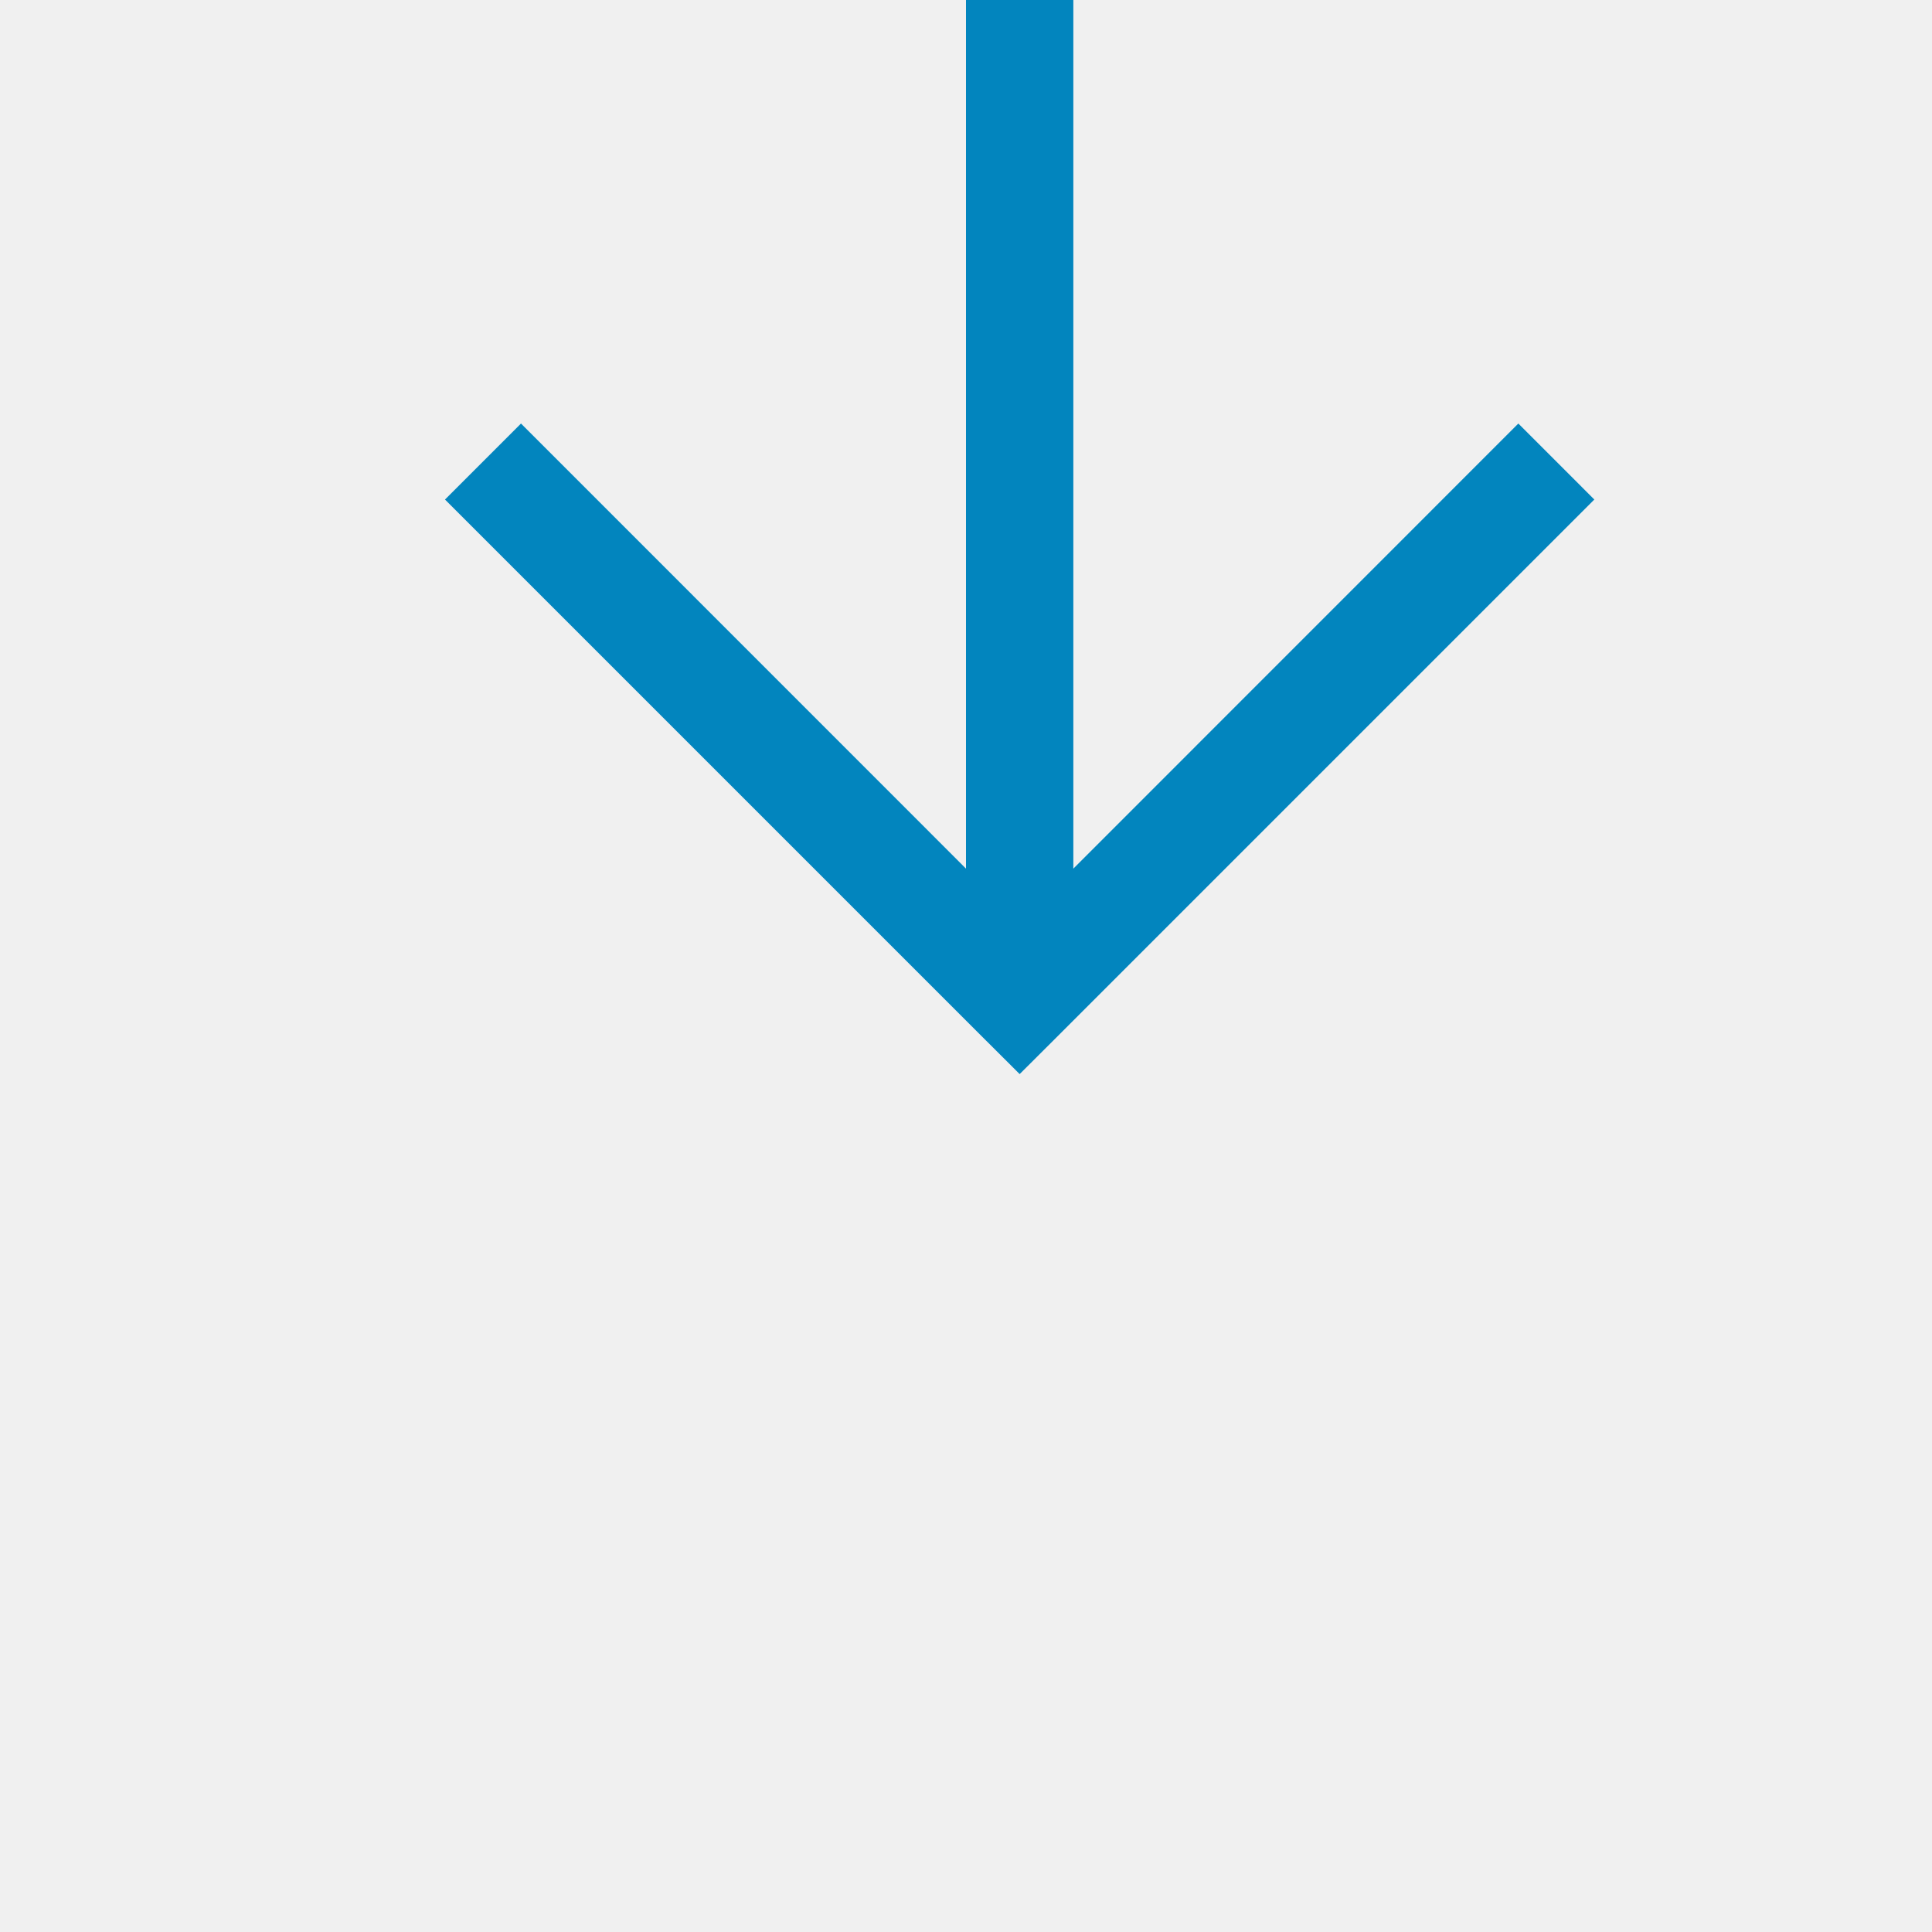
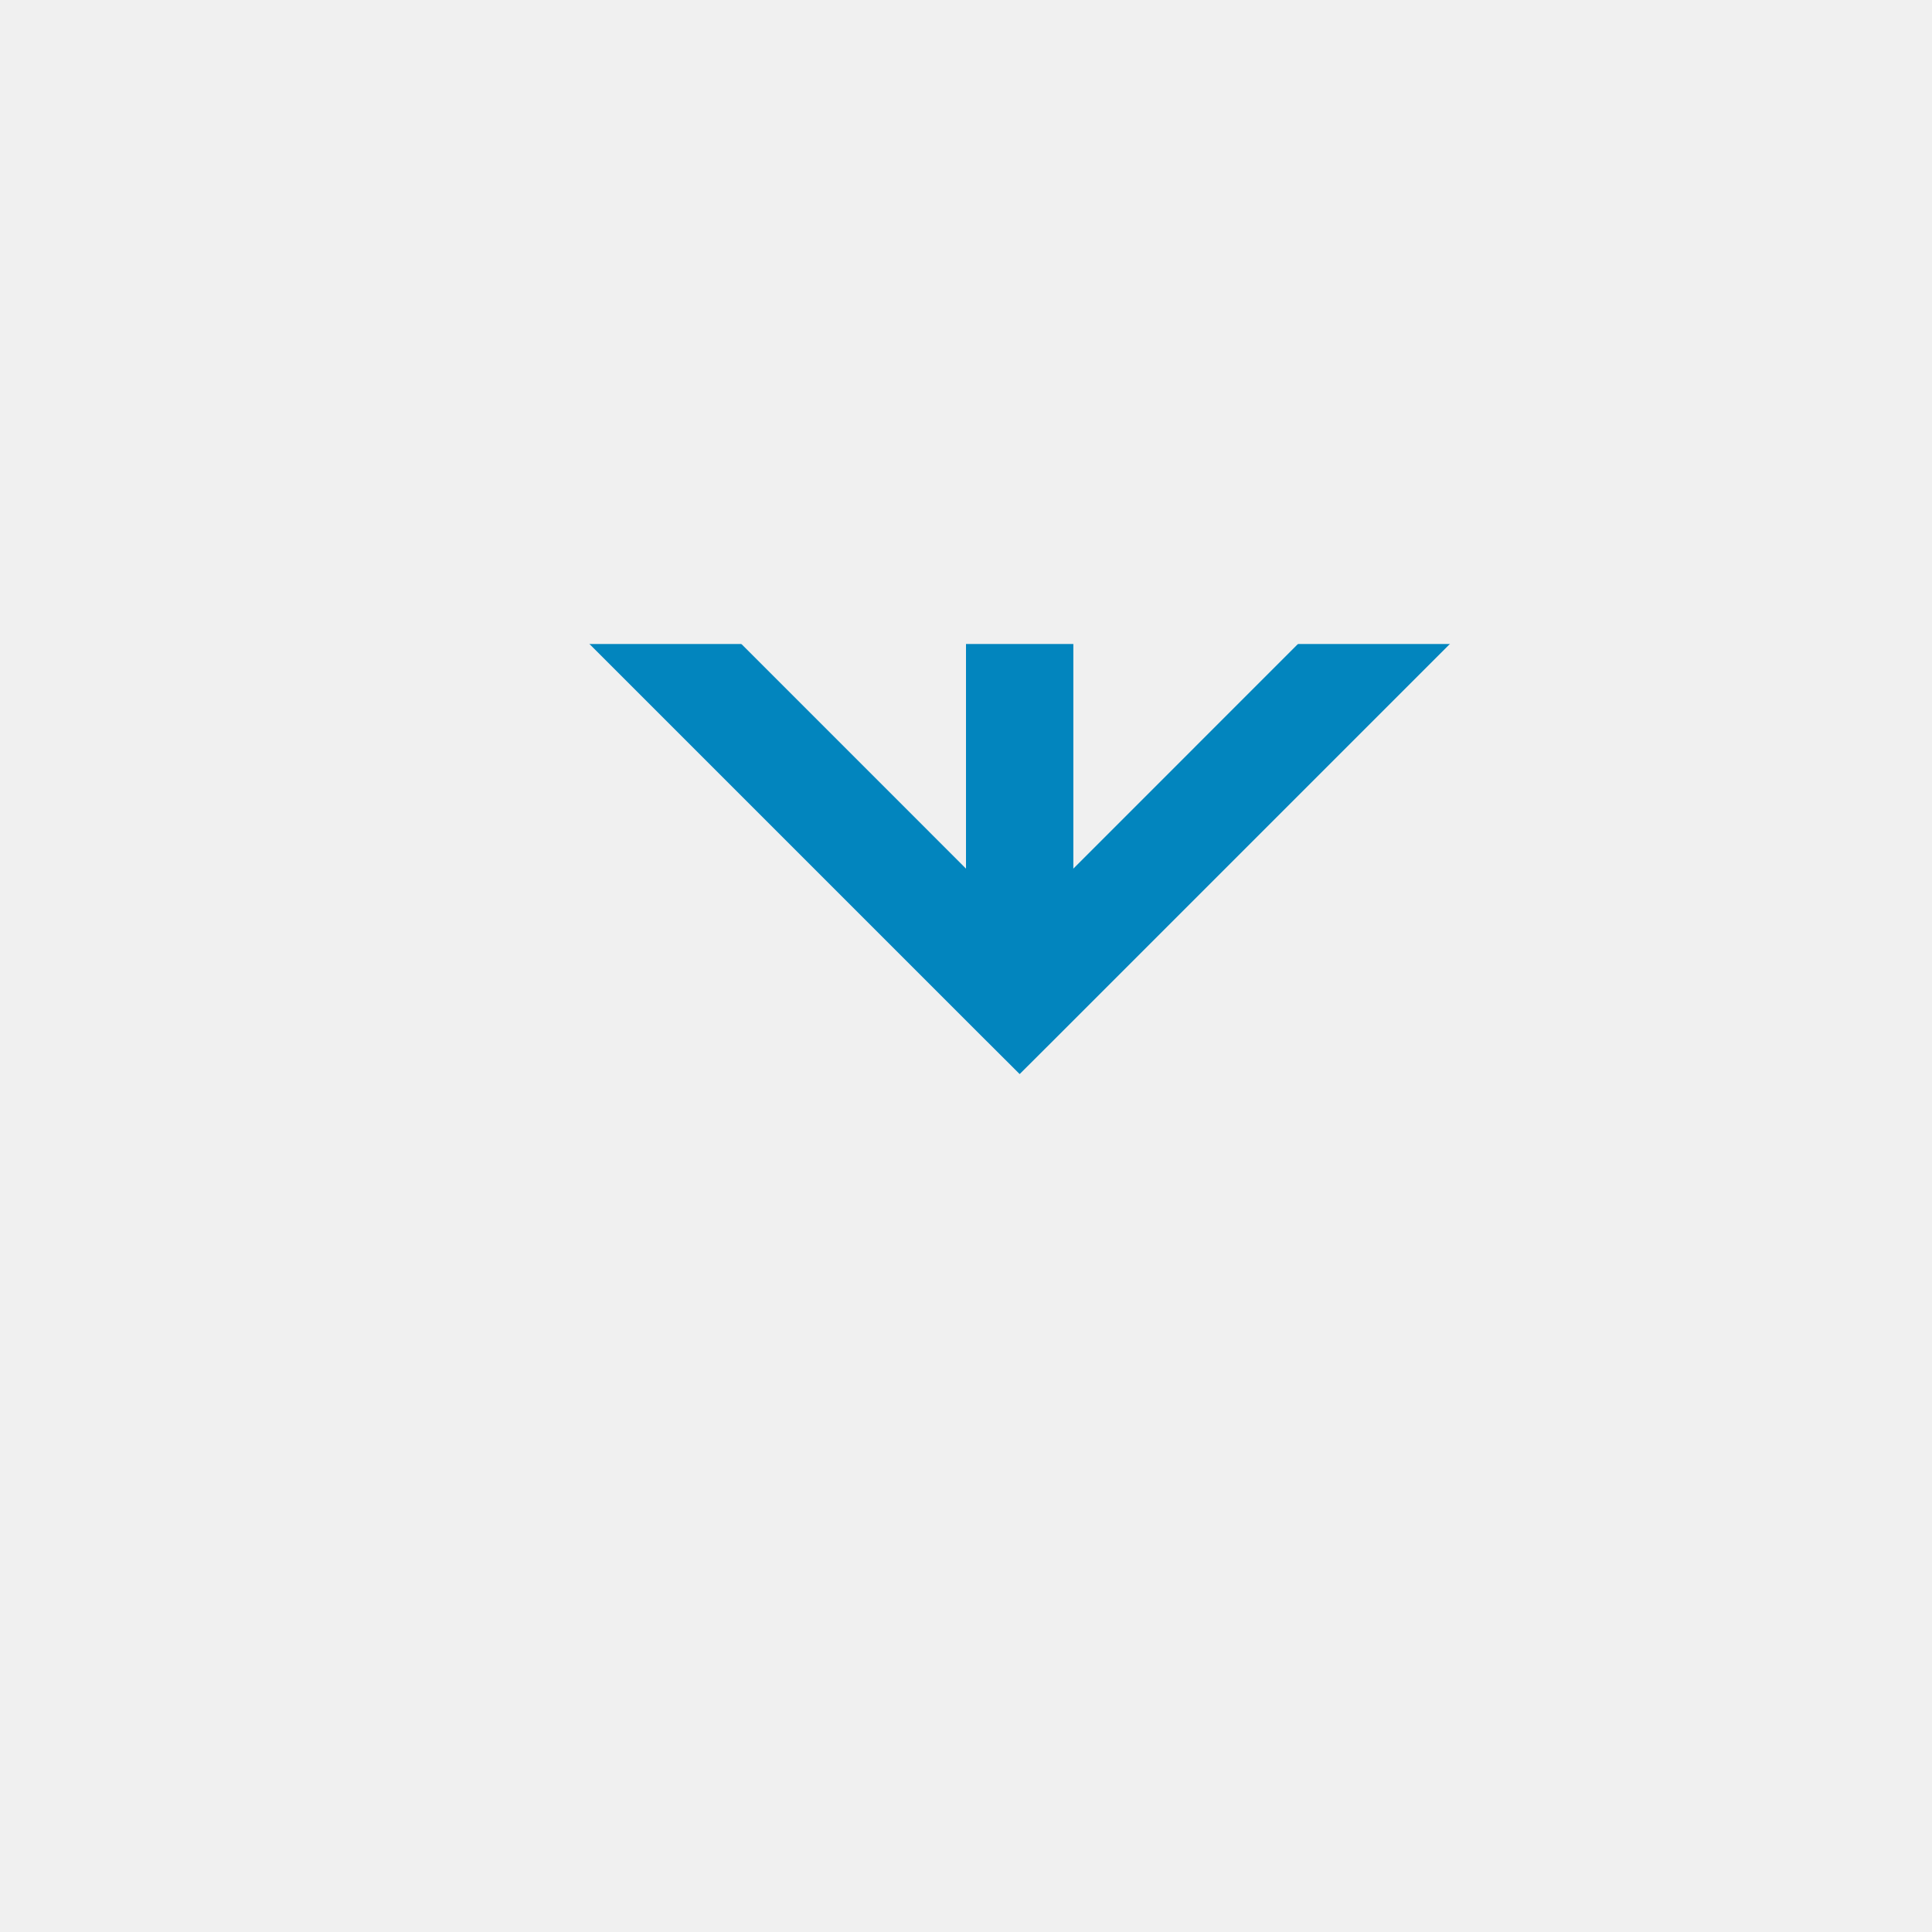
- <svg xmlns="http://www.w3.org/2000/svg" version="1.1" width="18px" height="18px" preserveAspectRatio="xMinYMid meet" viewBox="41 691  18 16">
+ <svg xmlns="http://www.w3.org/2000/svg" version="1.1" width="18px" height="18px" preserveAspectRatio="xMinYMid meet" viewBox="41 191  18 16">
  <defs>
-     <mask fill="white" id="clip219">
-       <path d="M 34 662  L 66 662  L 66 688  L 34 688  Z M 34 650  L 66 650  L 66 709  L 34 709  Z " fill-rule="evenodd" />
+     <mask fill="white" id="clip1037">
+       <path d="M -10 154  L 110 154  L 110 196  L -10 196  Z M -10 150  L 110 150  L 110 209  L -10 209  Z " fill-rule="evenodd" />
    </mask>
  </defs>
-   <path d="M 50.5 662  L 50.5 650  M 50.5 688  L 50.5 699  " stroke-width="1" stroke="#0285be" fill="none" />
-   <path d="M 55.146 693.946  L 50.5 698.593  L 45.854 693.946  L 45.146 694.654  L 50.146 699.654  L 50.5 700.007  L 50.854 699.654  L 55.854 694.654  L 55.146 693.946  Z " fill-rule="nonzero" fill="#0285be" stroke="none" mask="url(#clip219)" />
+   <path d="M 50.5 154  L 50.5 150  M 50.5 196  L 50.5 199  " stroke-width="1" stroke="#0285be" fill="none" />
+   <path d="M 55.146 193.946  L 50.5 198.593  L 45.854 193.946  L 45.146 194.654  L 50.146 199.654  L 50.5 200.007  L 50.854 199.654  L 55.854 194.654  L 55.146 193.946  Z " fill-rule="nonzero" fill="#0285be" stroke="none" mask="url(#clip1037)" />
</svg>
